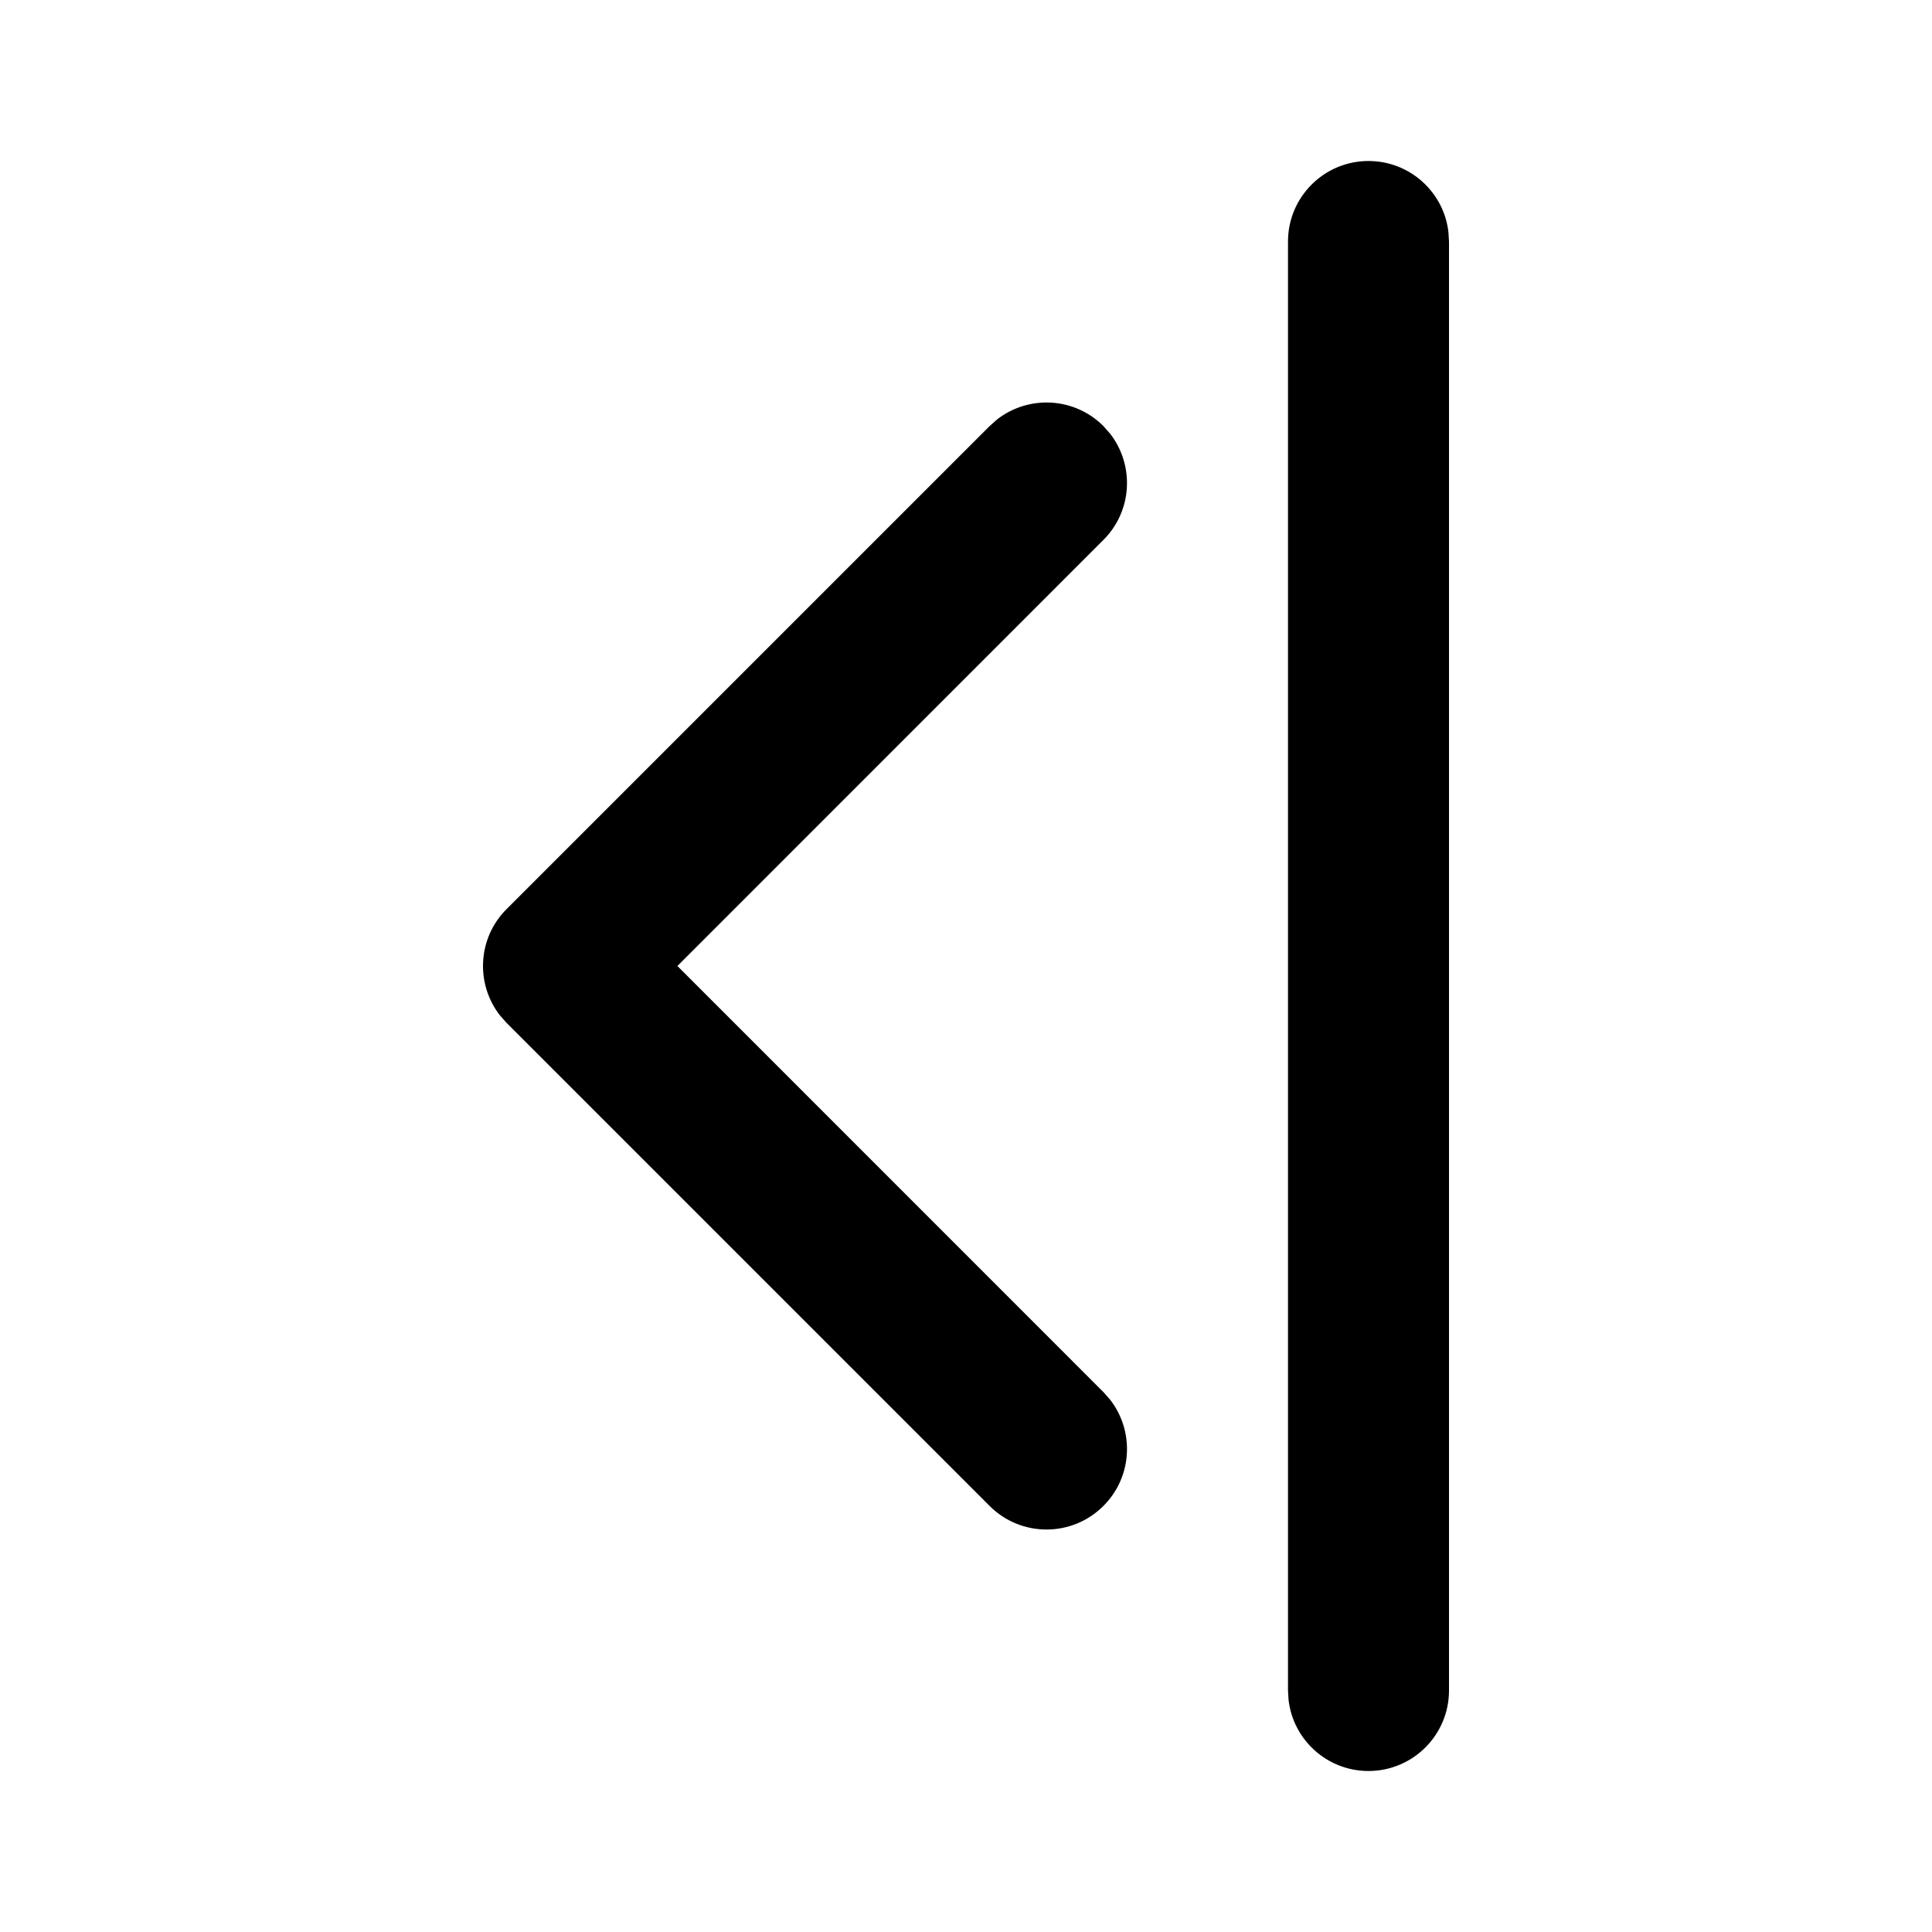
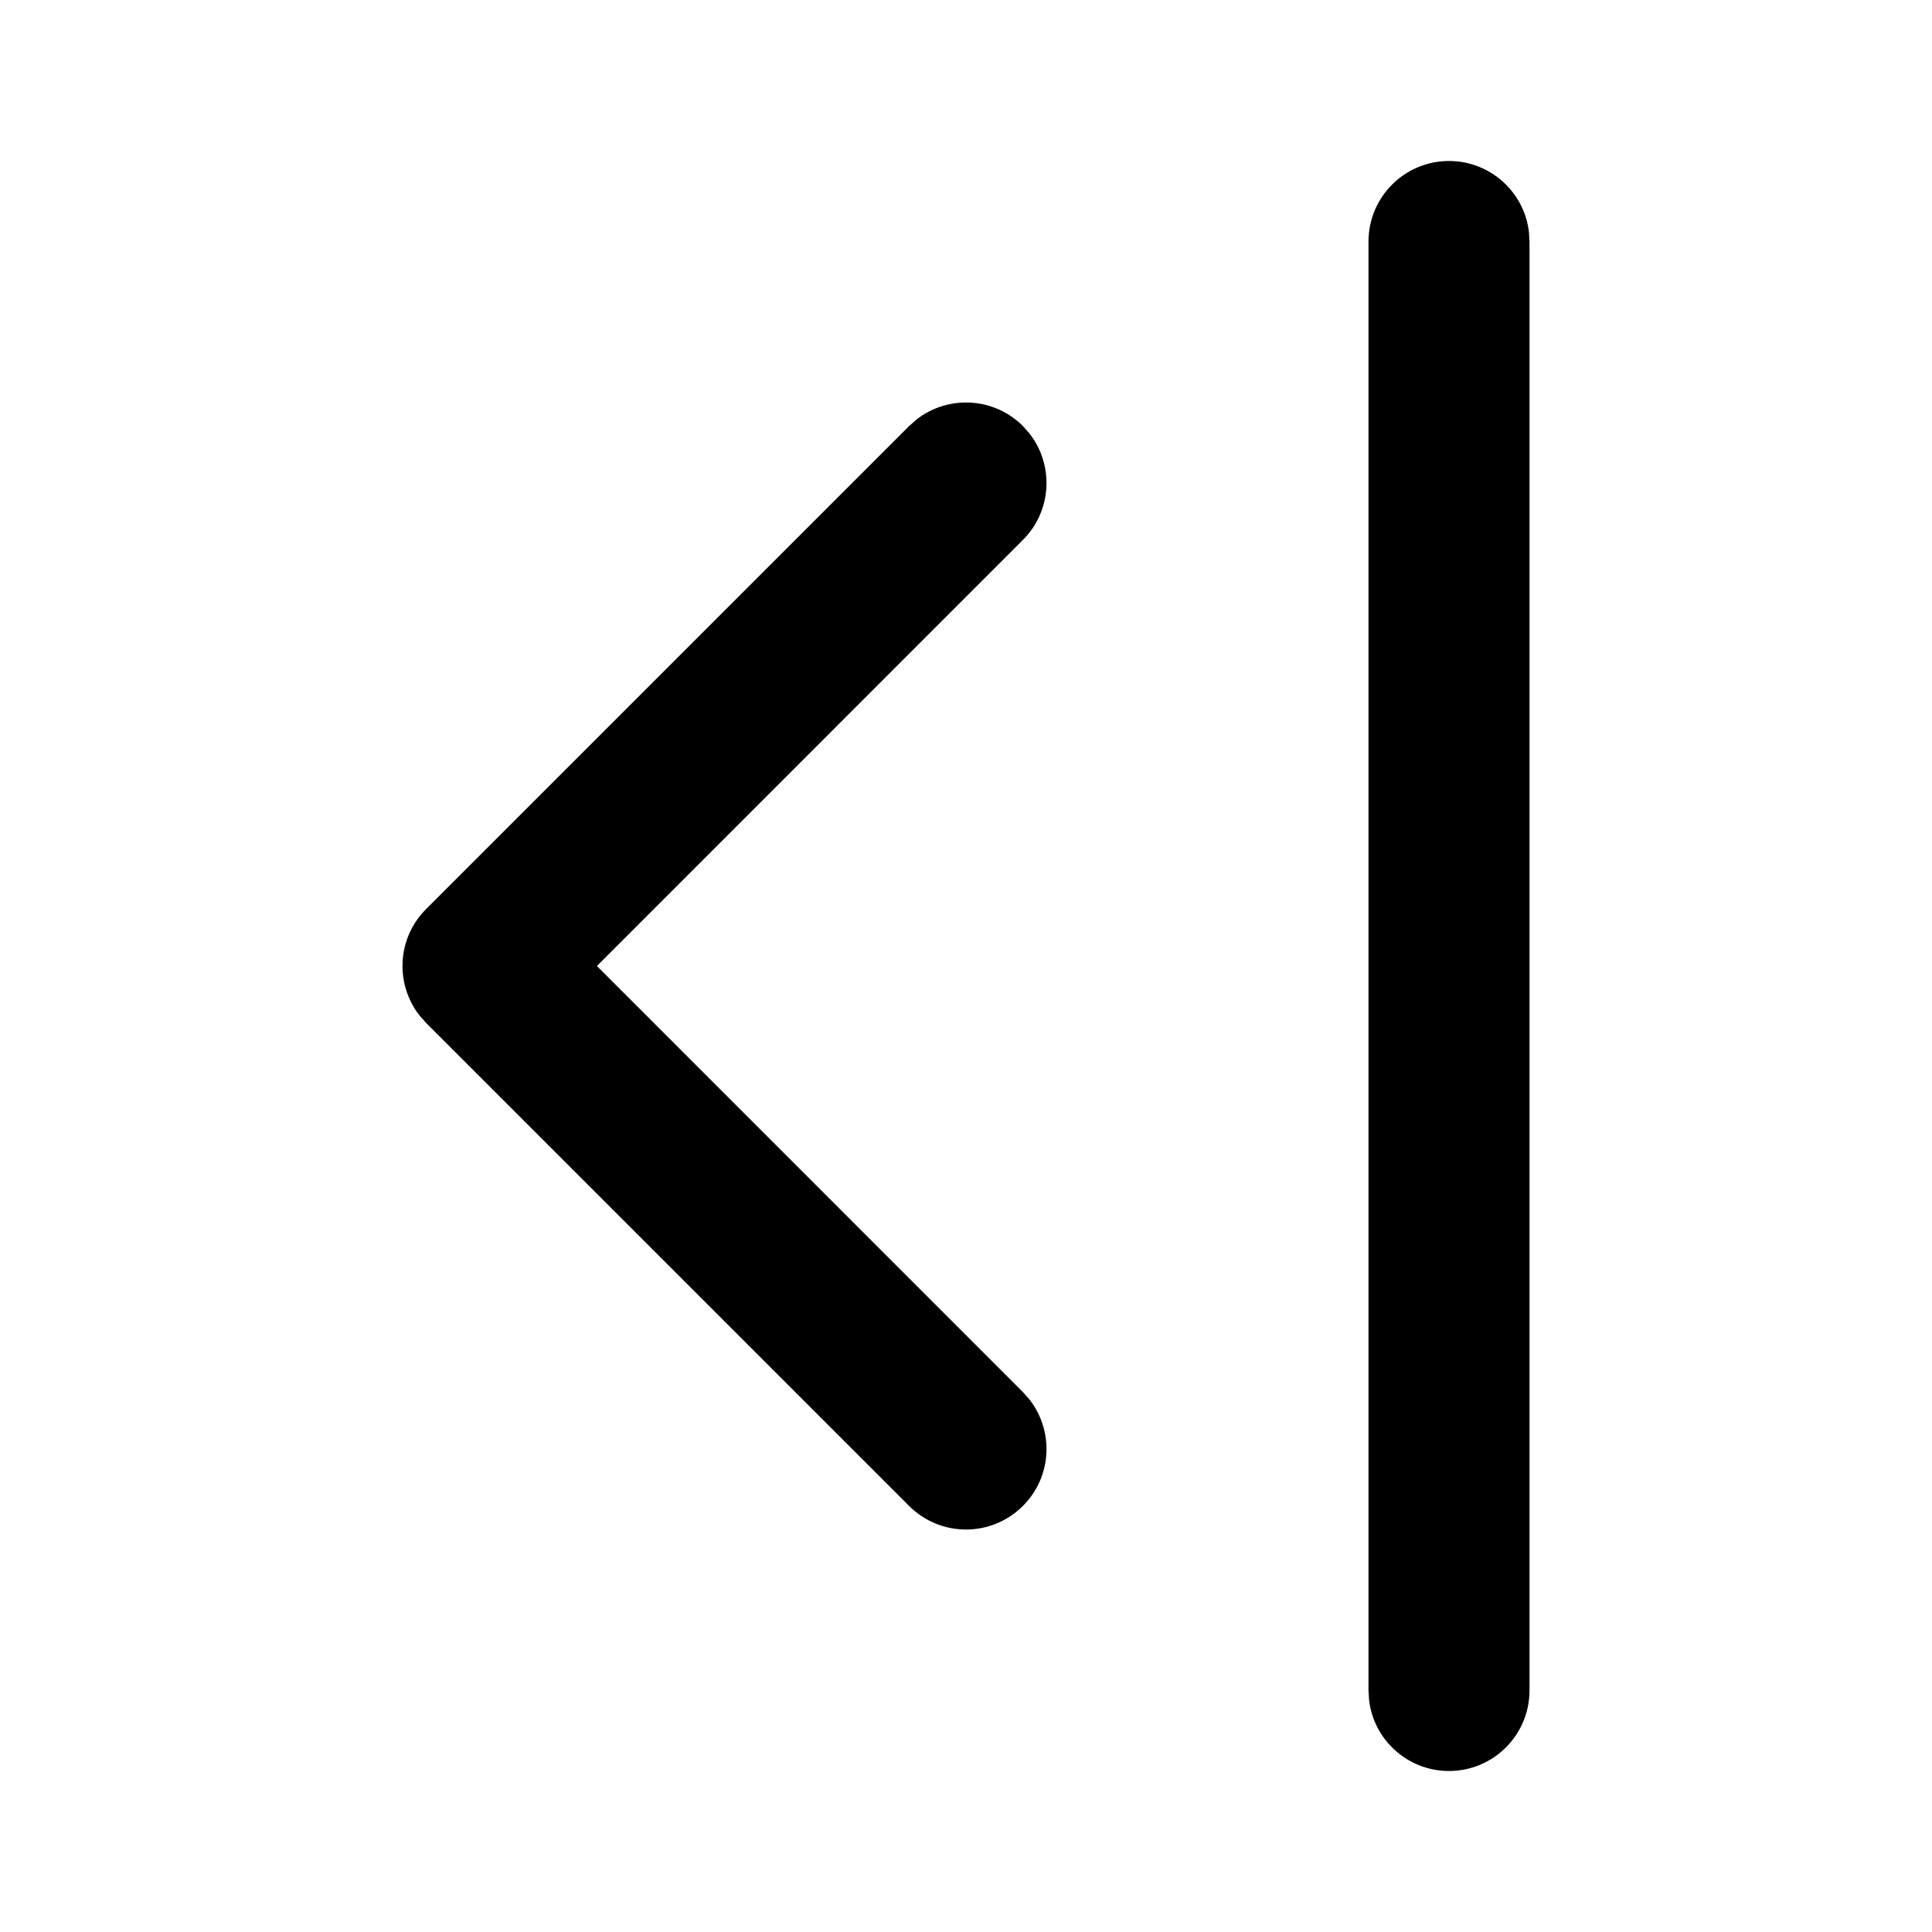
<svg xmlns="http://www.w3.org/2000/svg" width="24" height="24" viewBox="0 0 24 24">
-   <path d="M5.387,10.21 C5.779,9.905 6.347,9.932 6.707,10.293 L6.707,10.293 L12,15.585 L17.293,10.293 L17.387,10.21 C17.779,9.905 18.347,9.932 18.707,10.293 C19.098,10.683 19.098,11.317 18.707,11.707 L18.707,11.707 L12.707,17.707 L12.613,17.79 C12.221,18.095 11.653,18.068 11.293,17.707 L11.293,17.707 L5.293,11.707 L5.21,11.613 C4.905,11.221 4.932,10.653 5.293,10.293 L5.293,10.293 Z M21,6 C21.552,6 22,6.448 22,7 C22,7.513 21.614,7.936 21.117,7.993 L21,8 L3,8 C2.448,8 2,7.552 2,7 C2,6.487 2.386,6.064 2.883,6.007 L3,6 L21,6 Z" transform="rotate(90 12 12)" />
+   <path d="M5.387,11.21 C5.779,10.905 6.347,10.932 6.707,11.293 L6.707,11.293 L12,16.585 L17.293,11.293 L17.387,11.21 C17.779,10.905 18.347,10.932 18.707,11.293 C19.098,11.683 19.098,12.317 18.707,12.707 L18.707,12.707 L12.707,18.707 L12.613,18.79 C12.221,19.095 11.653,19.068 11.293,18.707 L11.293,18.707 L5.293,12.707 L5.21,12.613 C4.905,12.221 4.932,11.653 5.293,11.293 L5.293,11.293 Z M21,5 C21.552,5 22,5.448 22,6 C22,6.513 21.614,6.936 21.117,6.993 L21,7 L3,7 C2.448,7 2,6.552 2,6 C2,5.487 2.386,5.064 2.883,5.007 L3,5 L21,5 Z" transform="rotate(90 12 12)" />
</svg>
